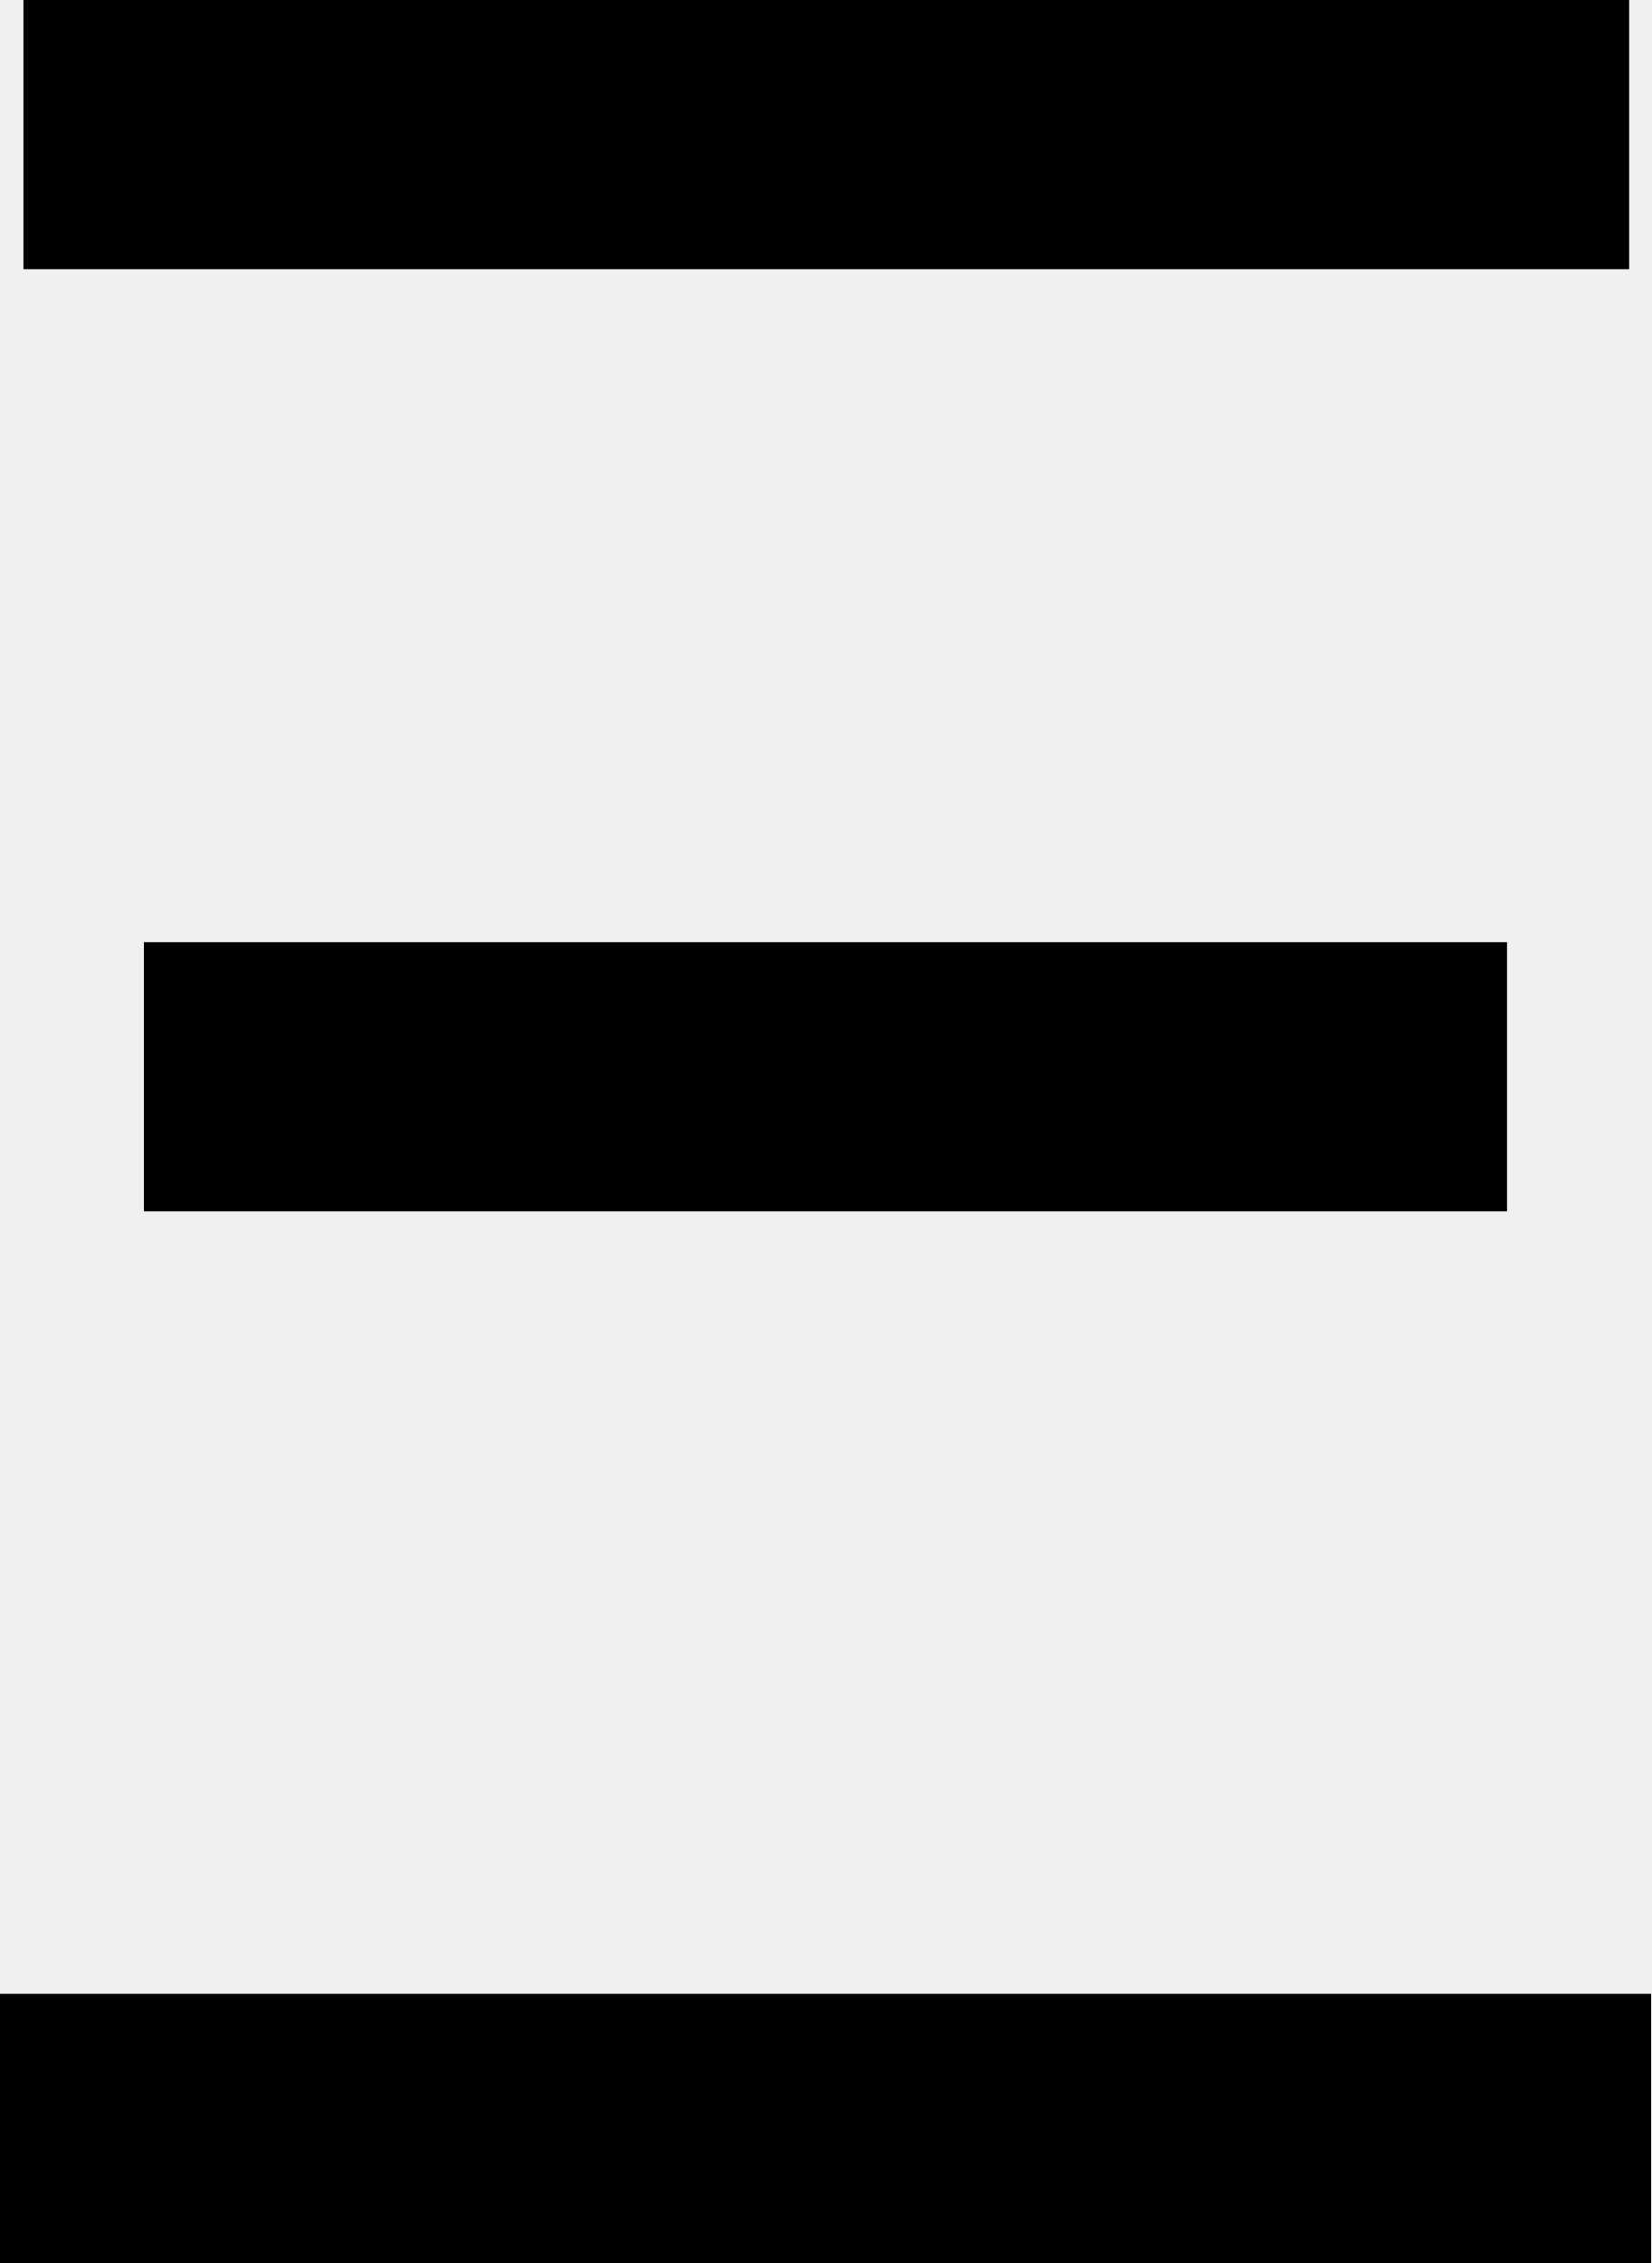
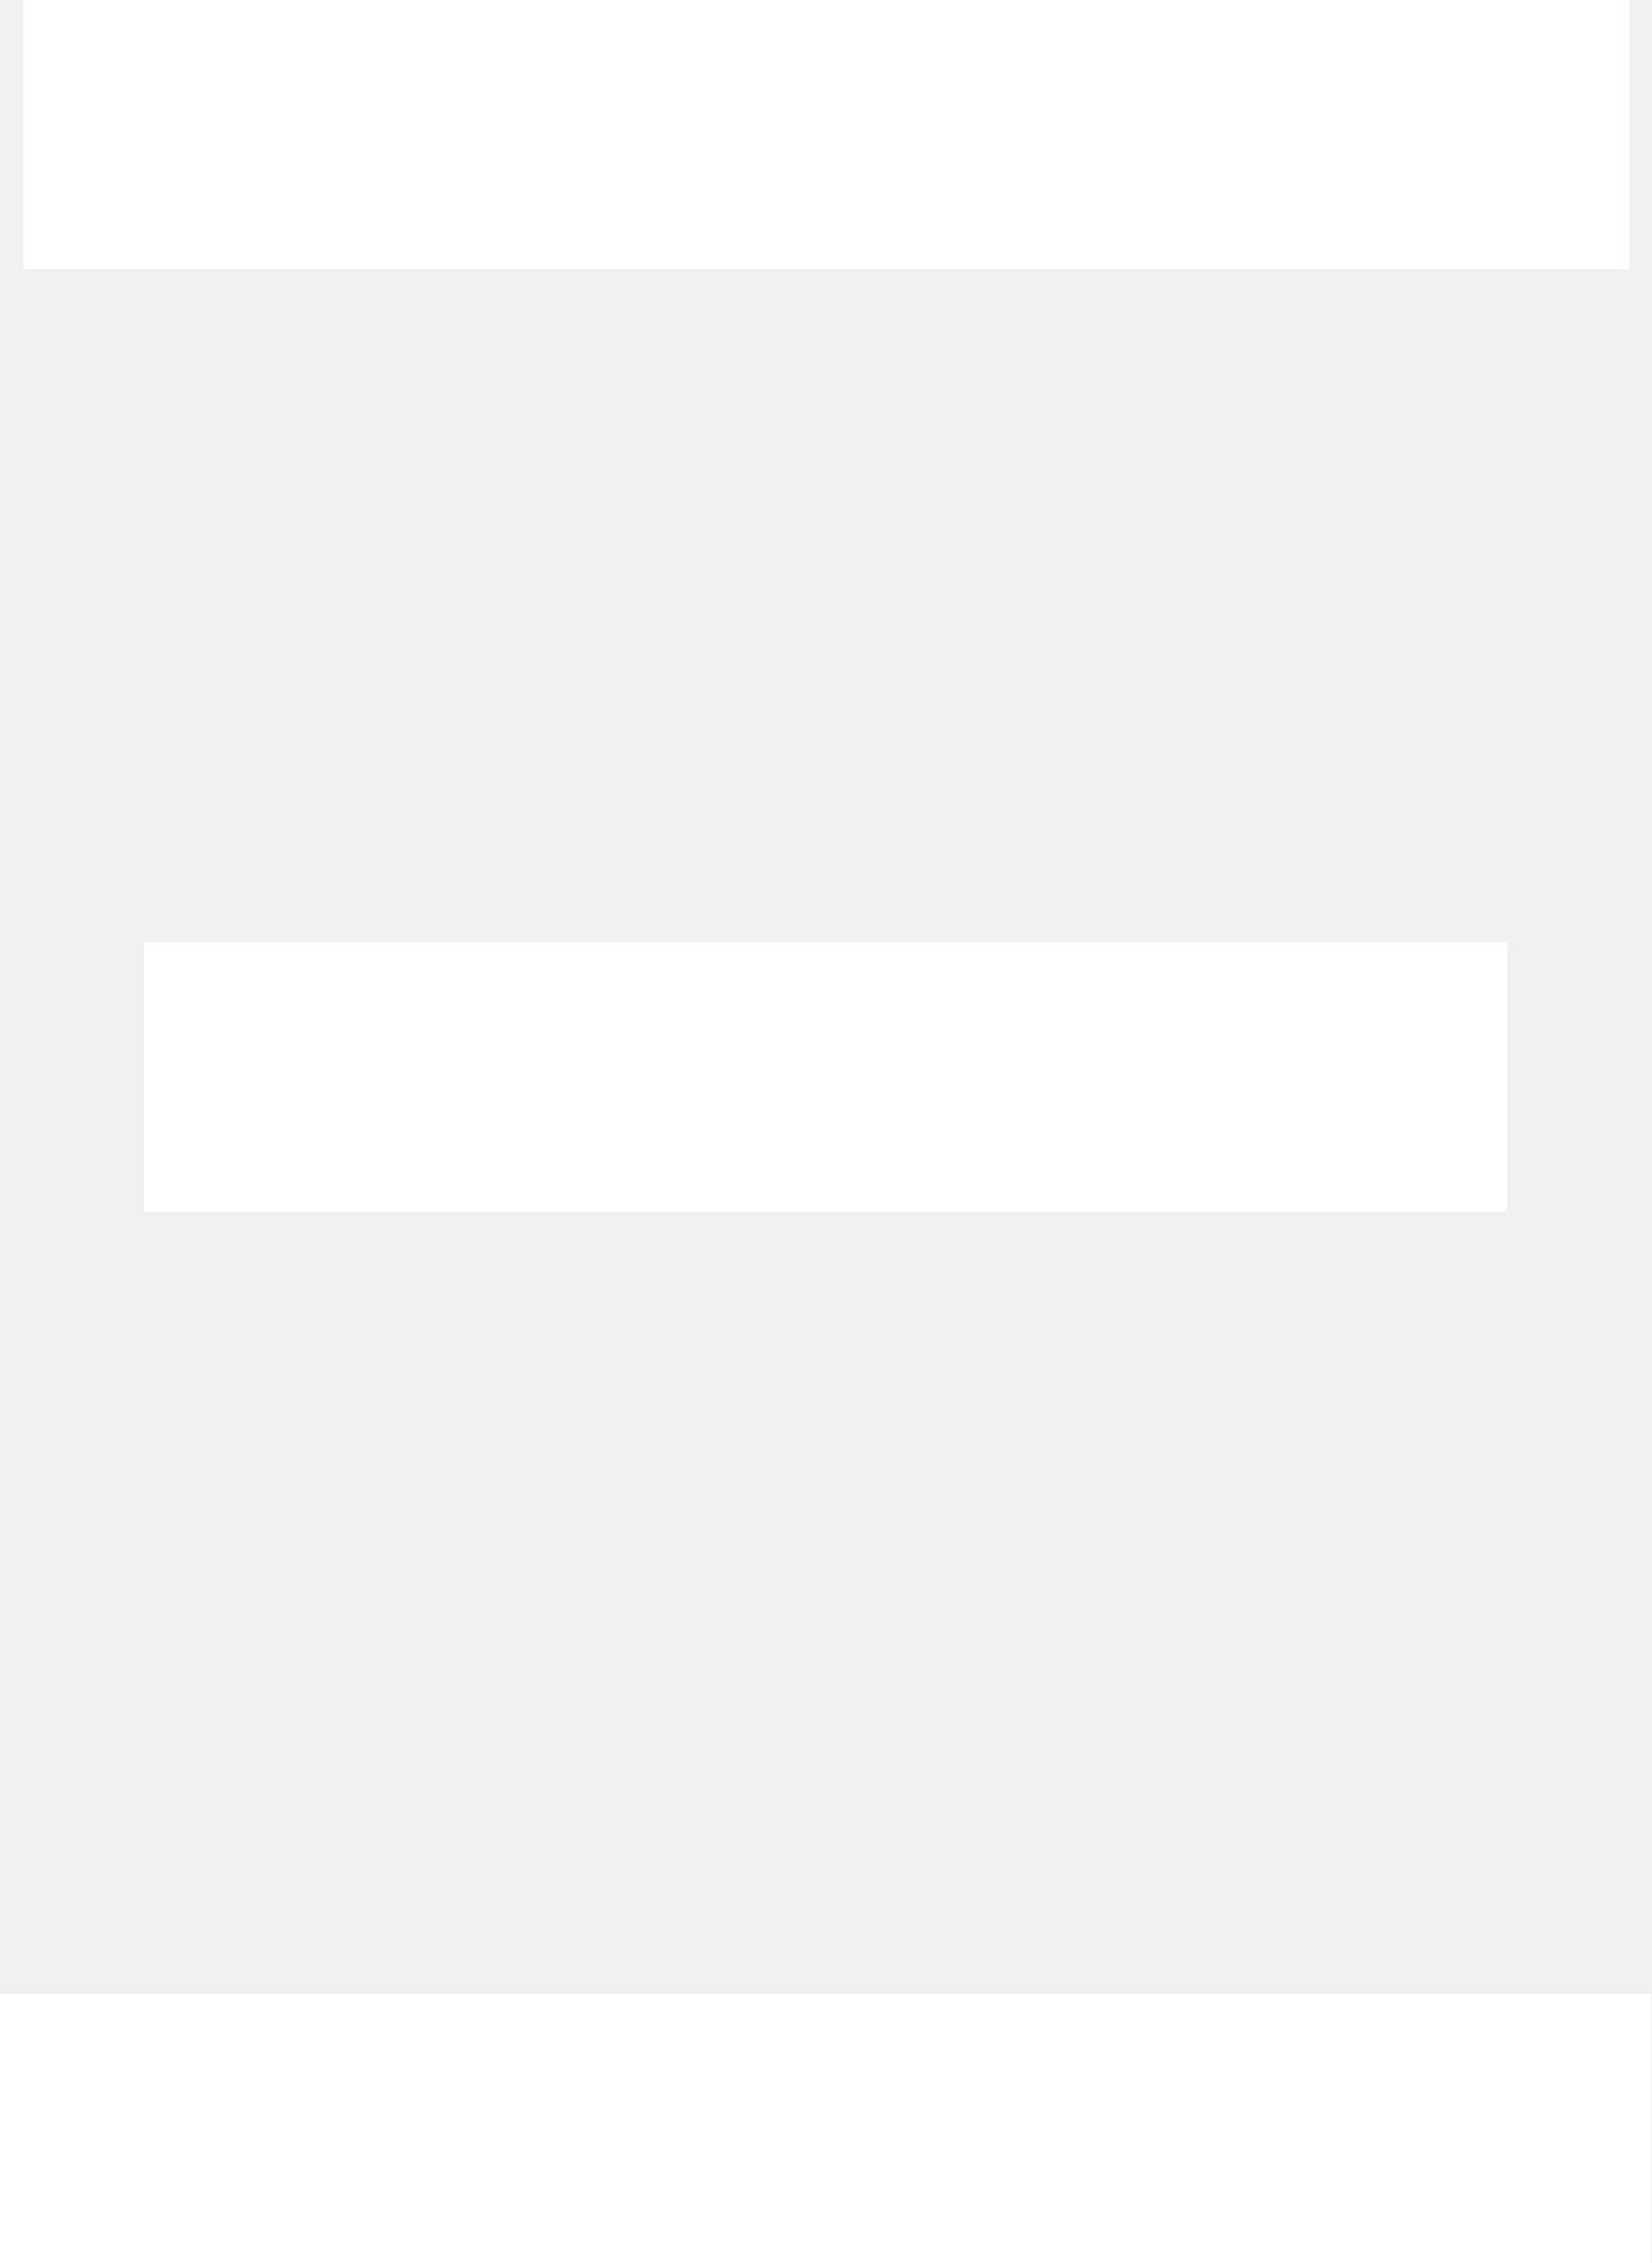
<svg xmlns="http://www.w3.org/2000/svg" width="18.173mm" height="24.908mm" version="1.1" viewBox="0 0 18.173 24.908">
  <g transform="translate(-49.882 -58.929)" stroke-width=".265" aria-label="Ξ">
-     <path d="m49.882 80.874h18.173v2.963h-18.173zm0.258-21.945h17.673v2.963h-17.673zm1.326 10.37h15.003v2.963h-15.003z" />
+     <path fill="white" d="m49.882 80.874h18.173v2.963h-18.173zm0.258-21.945h17.673v2.963h-17.673zm1.326 10.37h15.003v2.963h-15.003z" />
  </g>
</svg>
